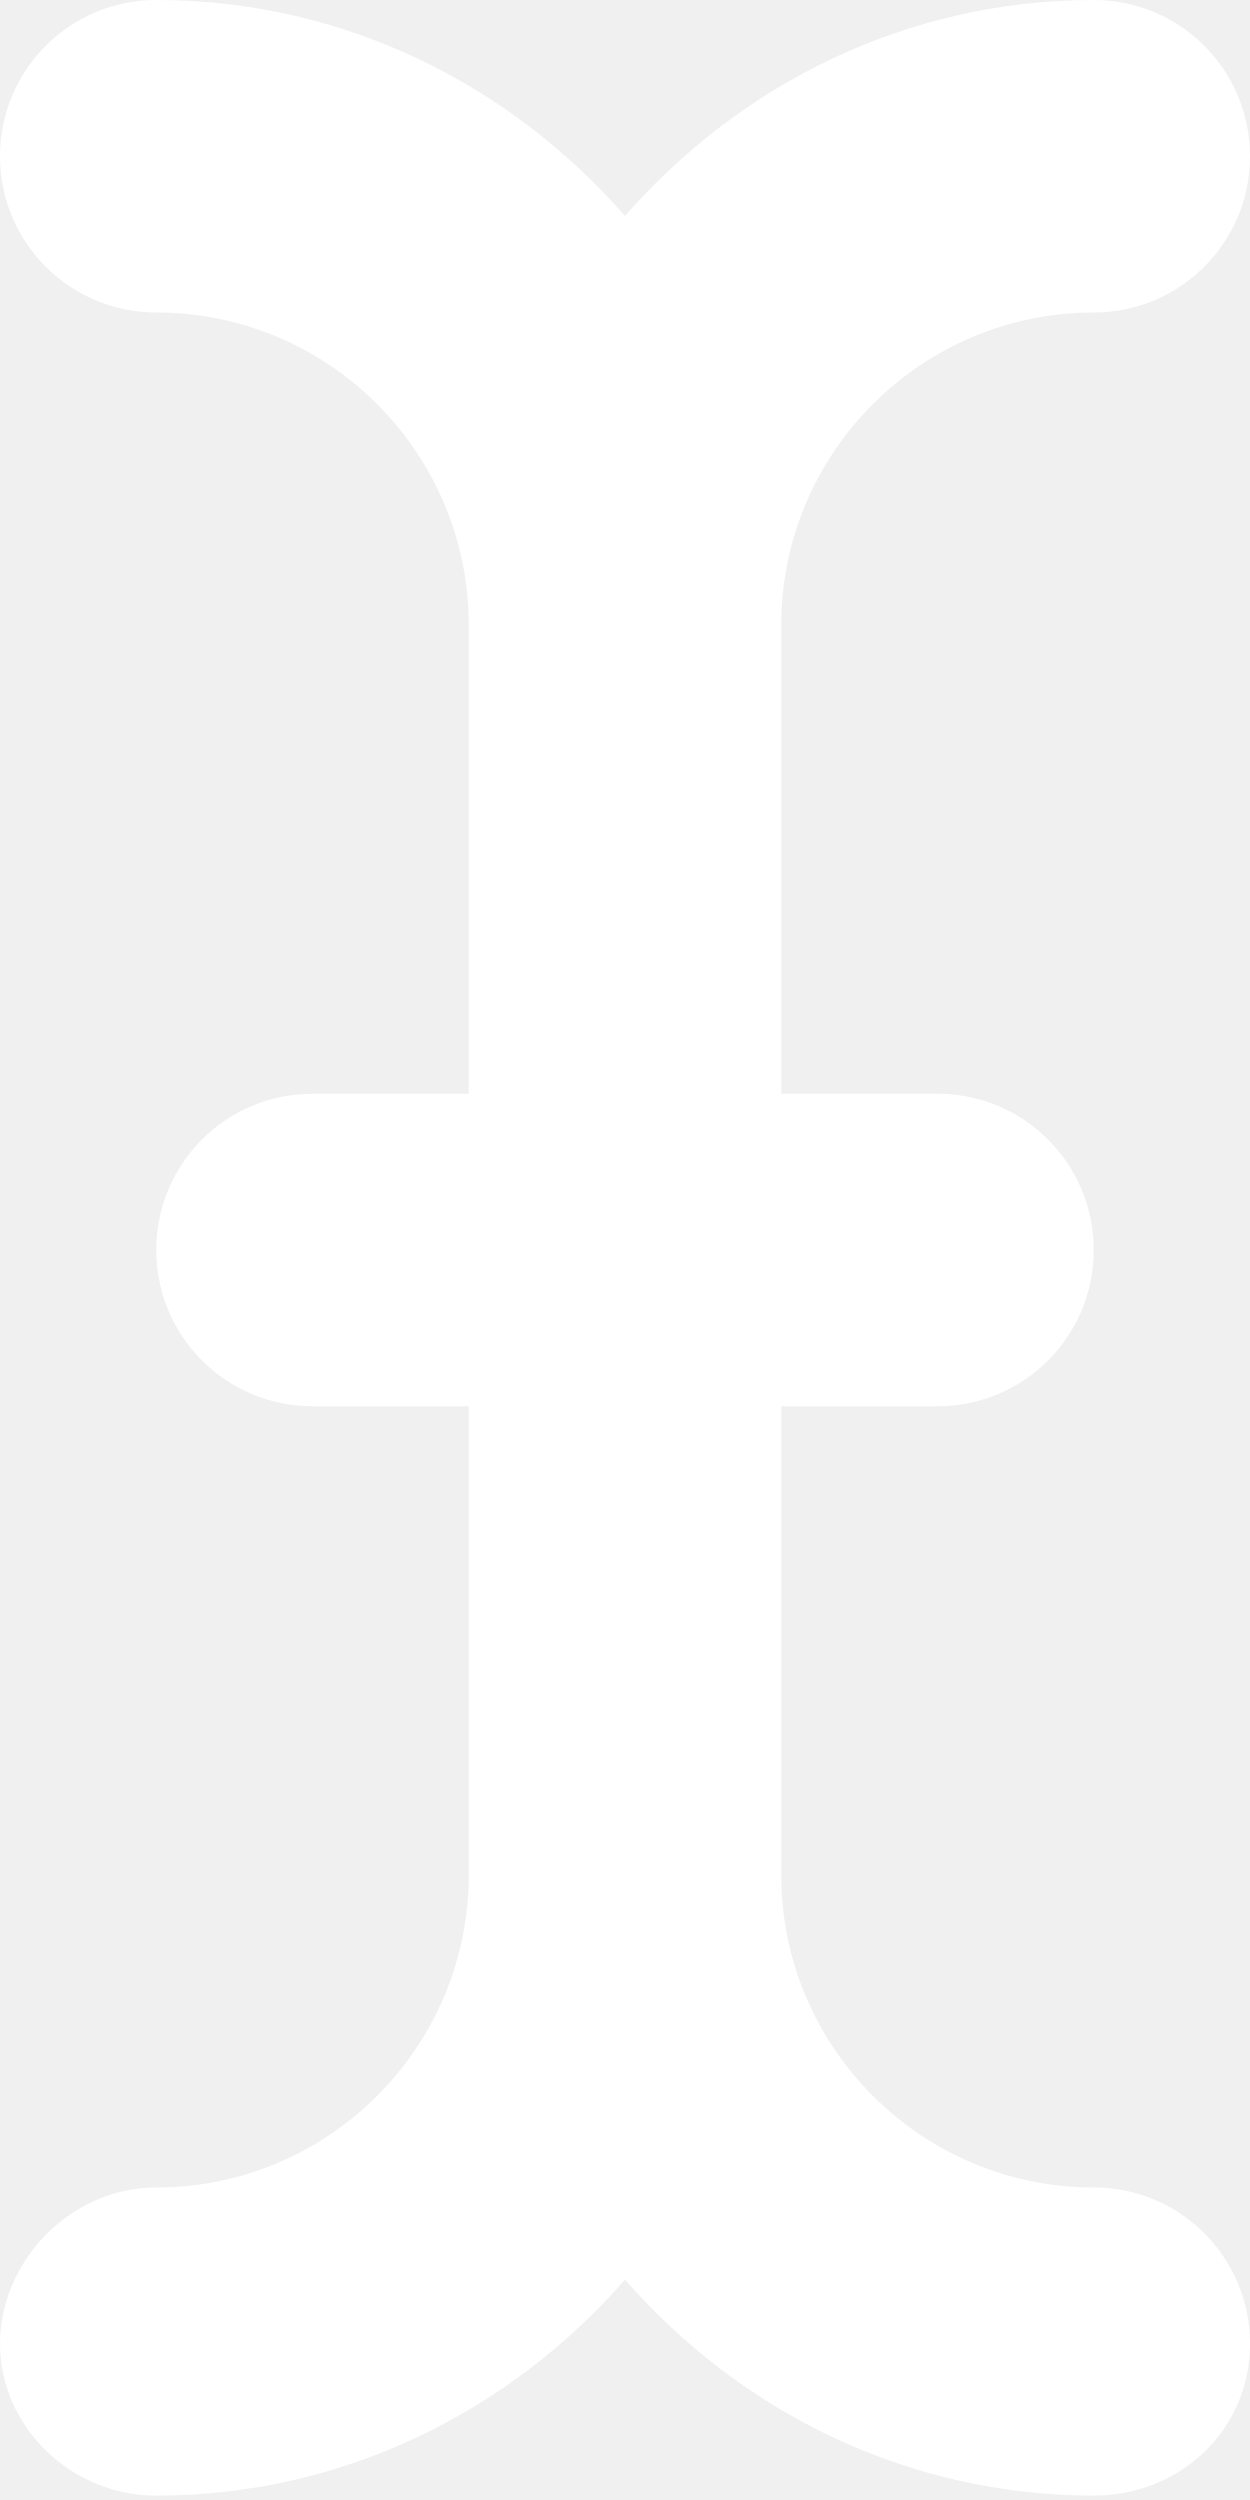
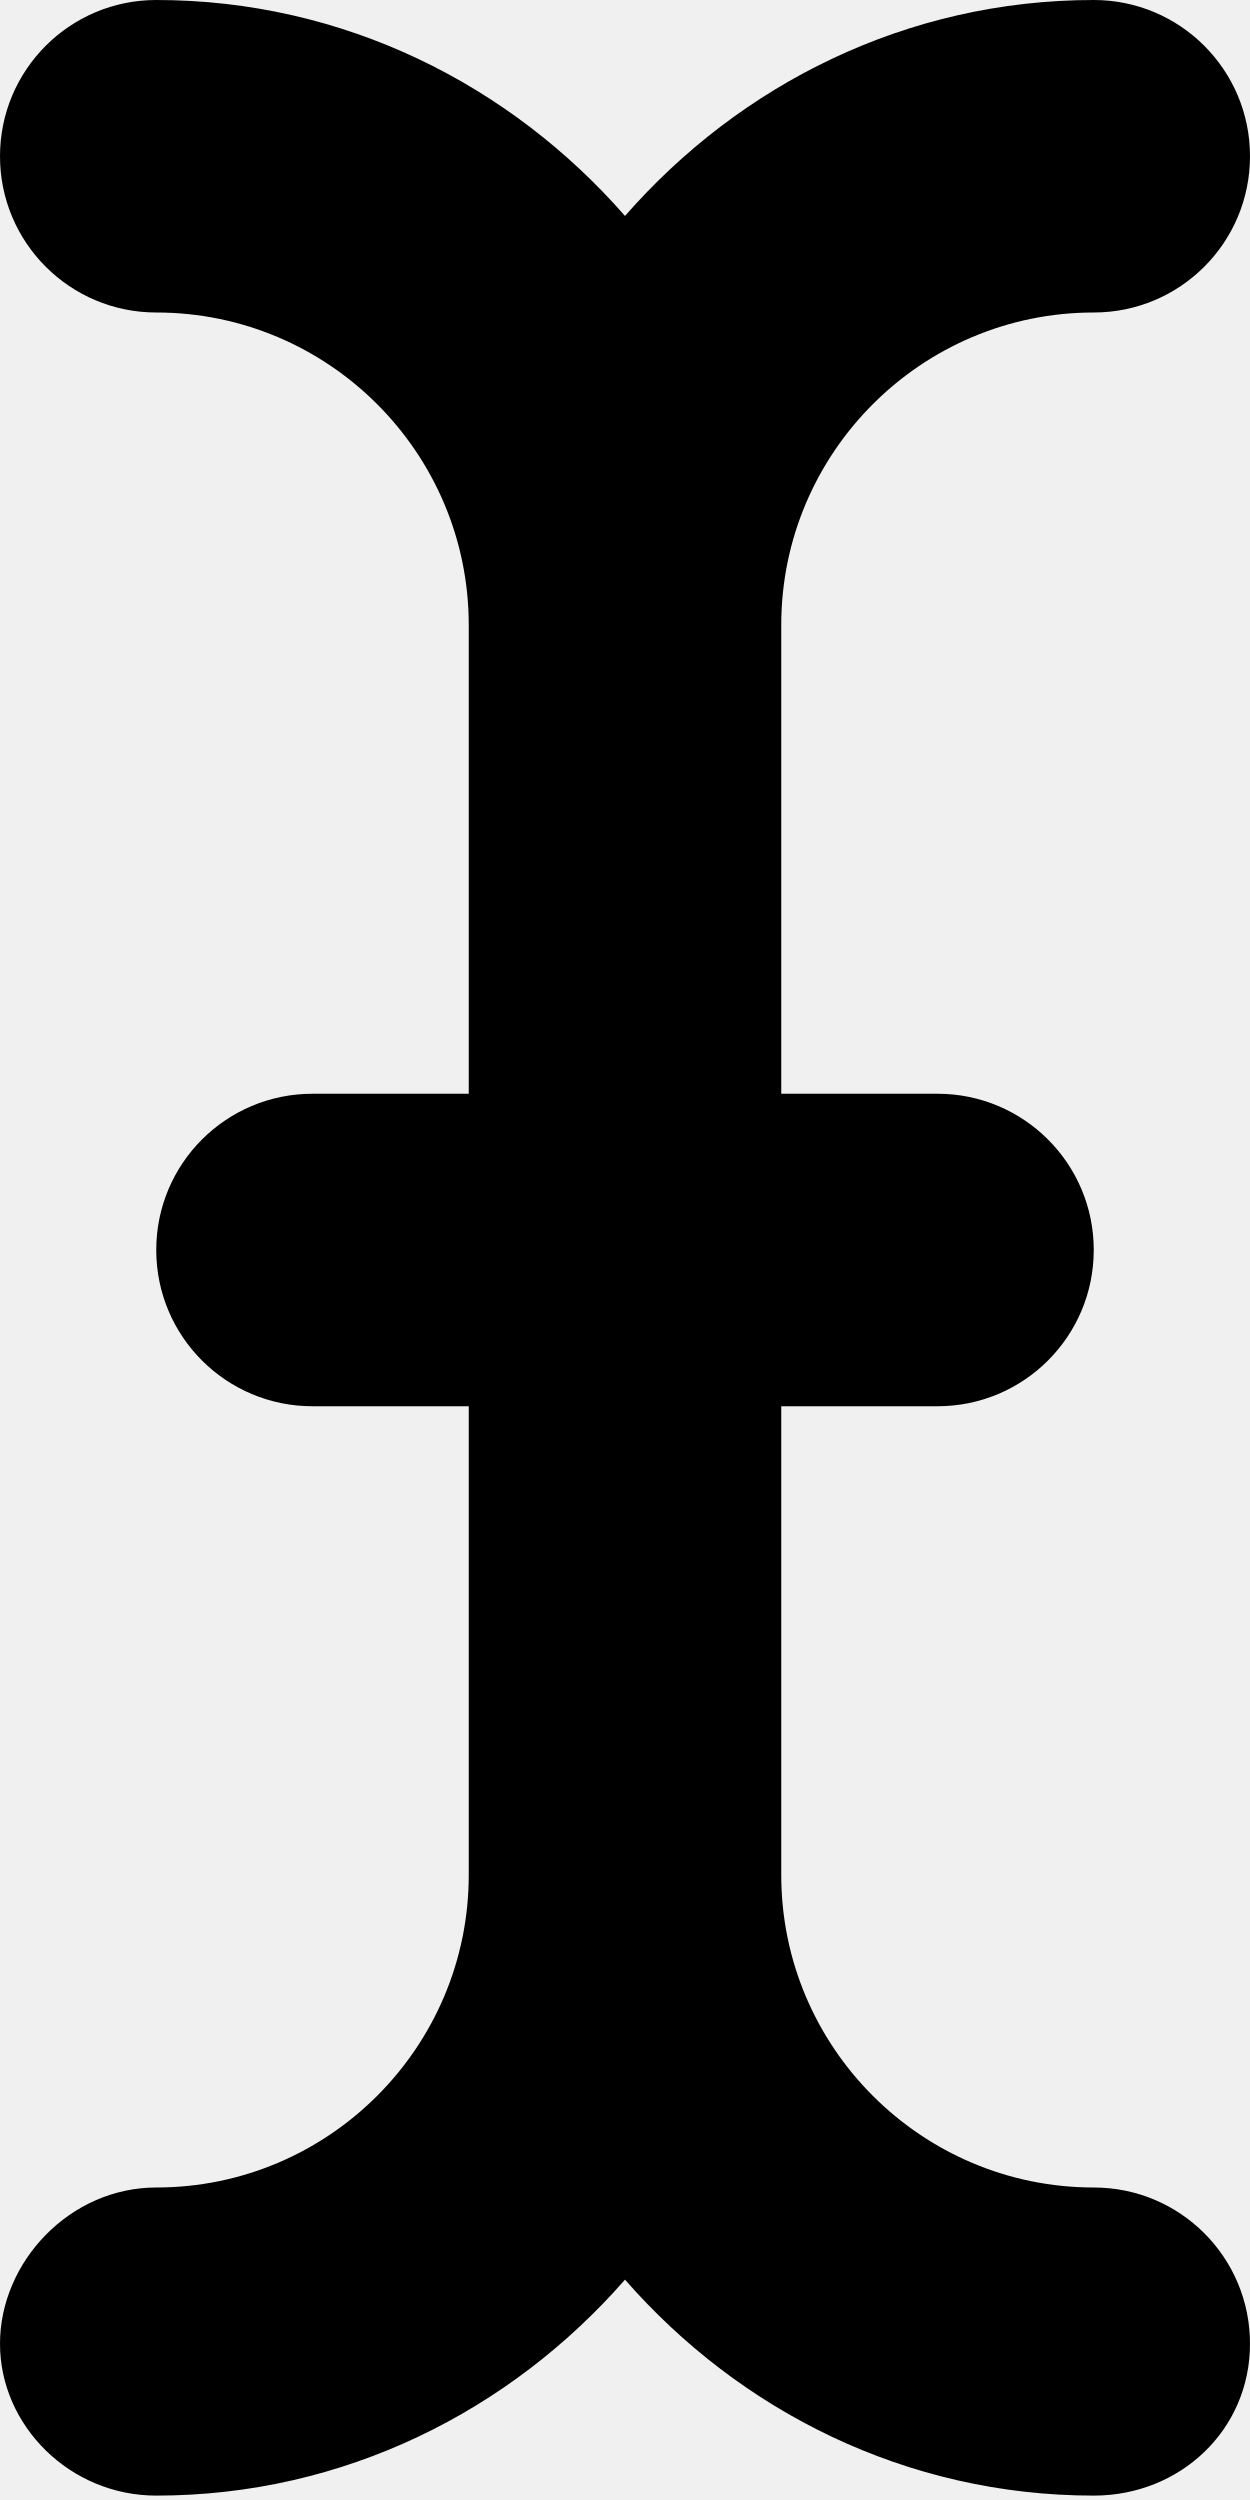
<svg xmlns="http://www.w3.org/2000/svg" aria-hidden="true" focusable="false" data-prefix="fas" data-icon="i-cursor" class="svg-inline--fa fa-i-cursor" role="img" viewBox="0 0 256 512">
-   <path fill="currentColor" d="M256 480c0 17.69-14.33 31.1-32 31.1c-38.41 0-72.52-17.35-96-44.23c-23.48 26.88-57.59 44.23-96 44.23c-17.67 0-32-14.31-32-31.1s14.33-32 32-32c35.3 0 64-28.72 64-64V288H64C46.33 288 32 273.7 32 256s14.33-32 32-32h32V128c0-35.28-28.7-64-64-64C14.33 64 0 49.69 0 32s14.33-32 32-32c38.41 0 72.52 17.35 96 44.23c23.48-26.88 57.59-44.23 96-44.23c17.67 0 32 14.31 32 32s-14.33 32-32 32c-35.3 0-64 28.72-64 64v96h32c17.67 0 32 14.31 32 32s-14.33 32-32 32h-32v96c0 35.28 28.7 64 64 64C241.7 448 256 462.3 256 480z" style="fill: #FFFFFF;" />
+   <path fill="currentColor" d="M256 480c0 17.69-14.33 31.1-32 31.1c-38.41 0-72.52-17.35-96-44.23c-23.48 26.88-57.59 44.23-96 44.23c-17.67 0-32-14.31-32-31.1s14.33-32 32-32c35.3 0 64-28.72 64-64V288H64C46.33 288 32 273.7 32 256s14.33-32 32-32h32V128c0-35.28-28.7-64-64-64C14.33 64 0 49.69 0 32s14.33-32 32-32c38.41 0 72.52 17.35 96 44.23c23.48-26.88 57.59-44.23 96-44.23c17.67 0 32 14.31 32 32s-14.33 32-32 32c-35.3 0-64 28.72-64 64v96h32c17.67 0 32 14.31 32 32s-14.33 32-32 32h-32v96c0 35.28 28.7 64 64 64C241.7 448 256 462.3 256 480z" />
</svg>
